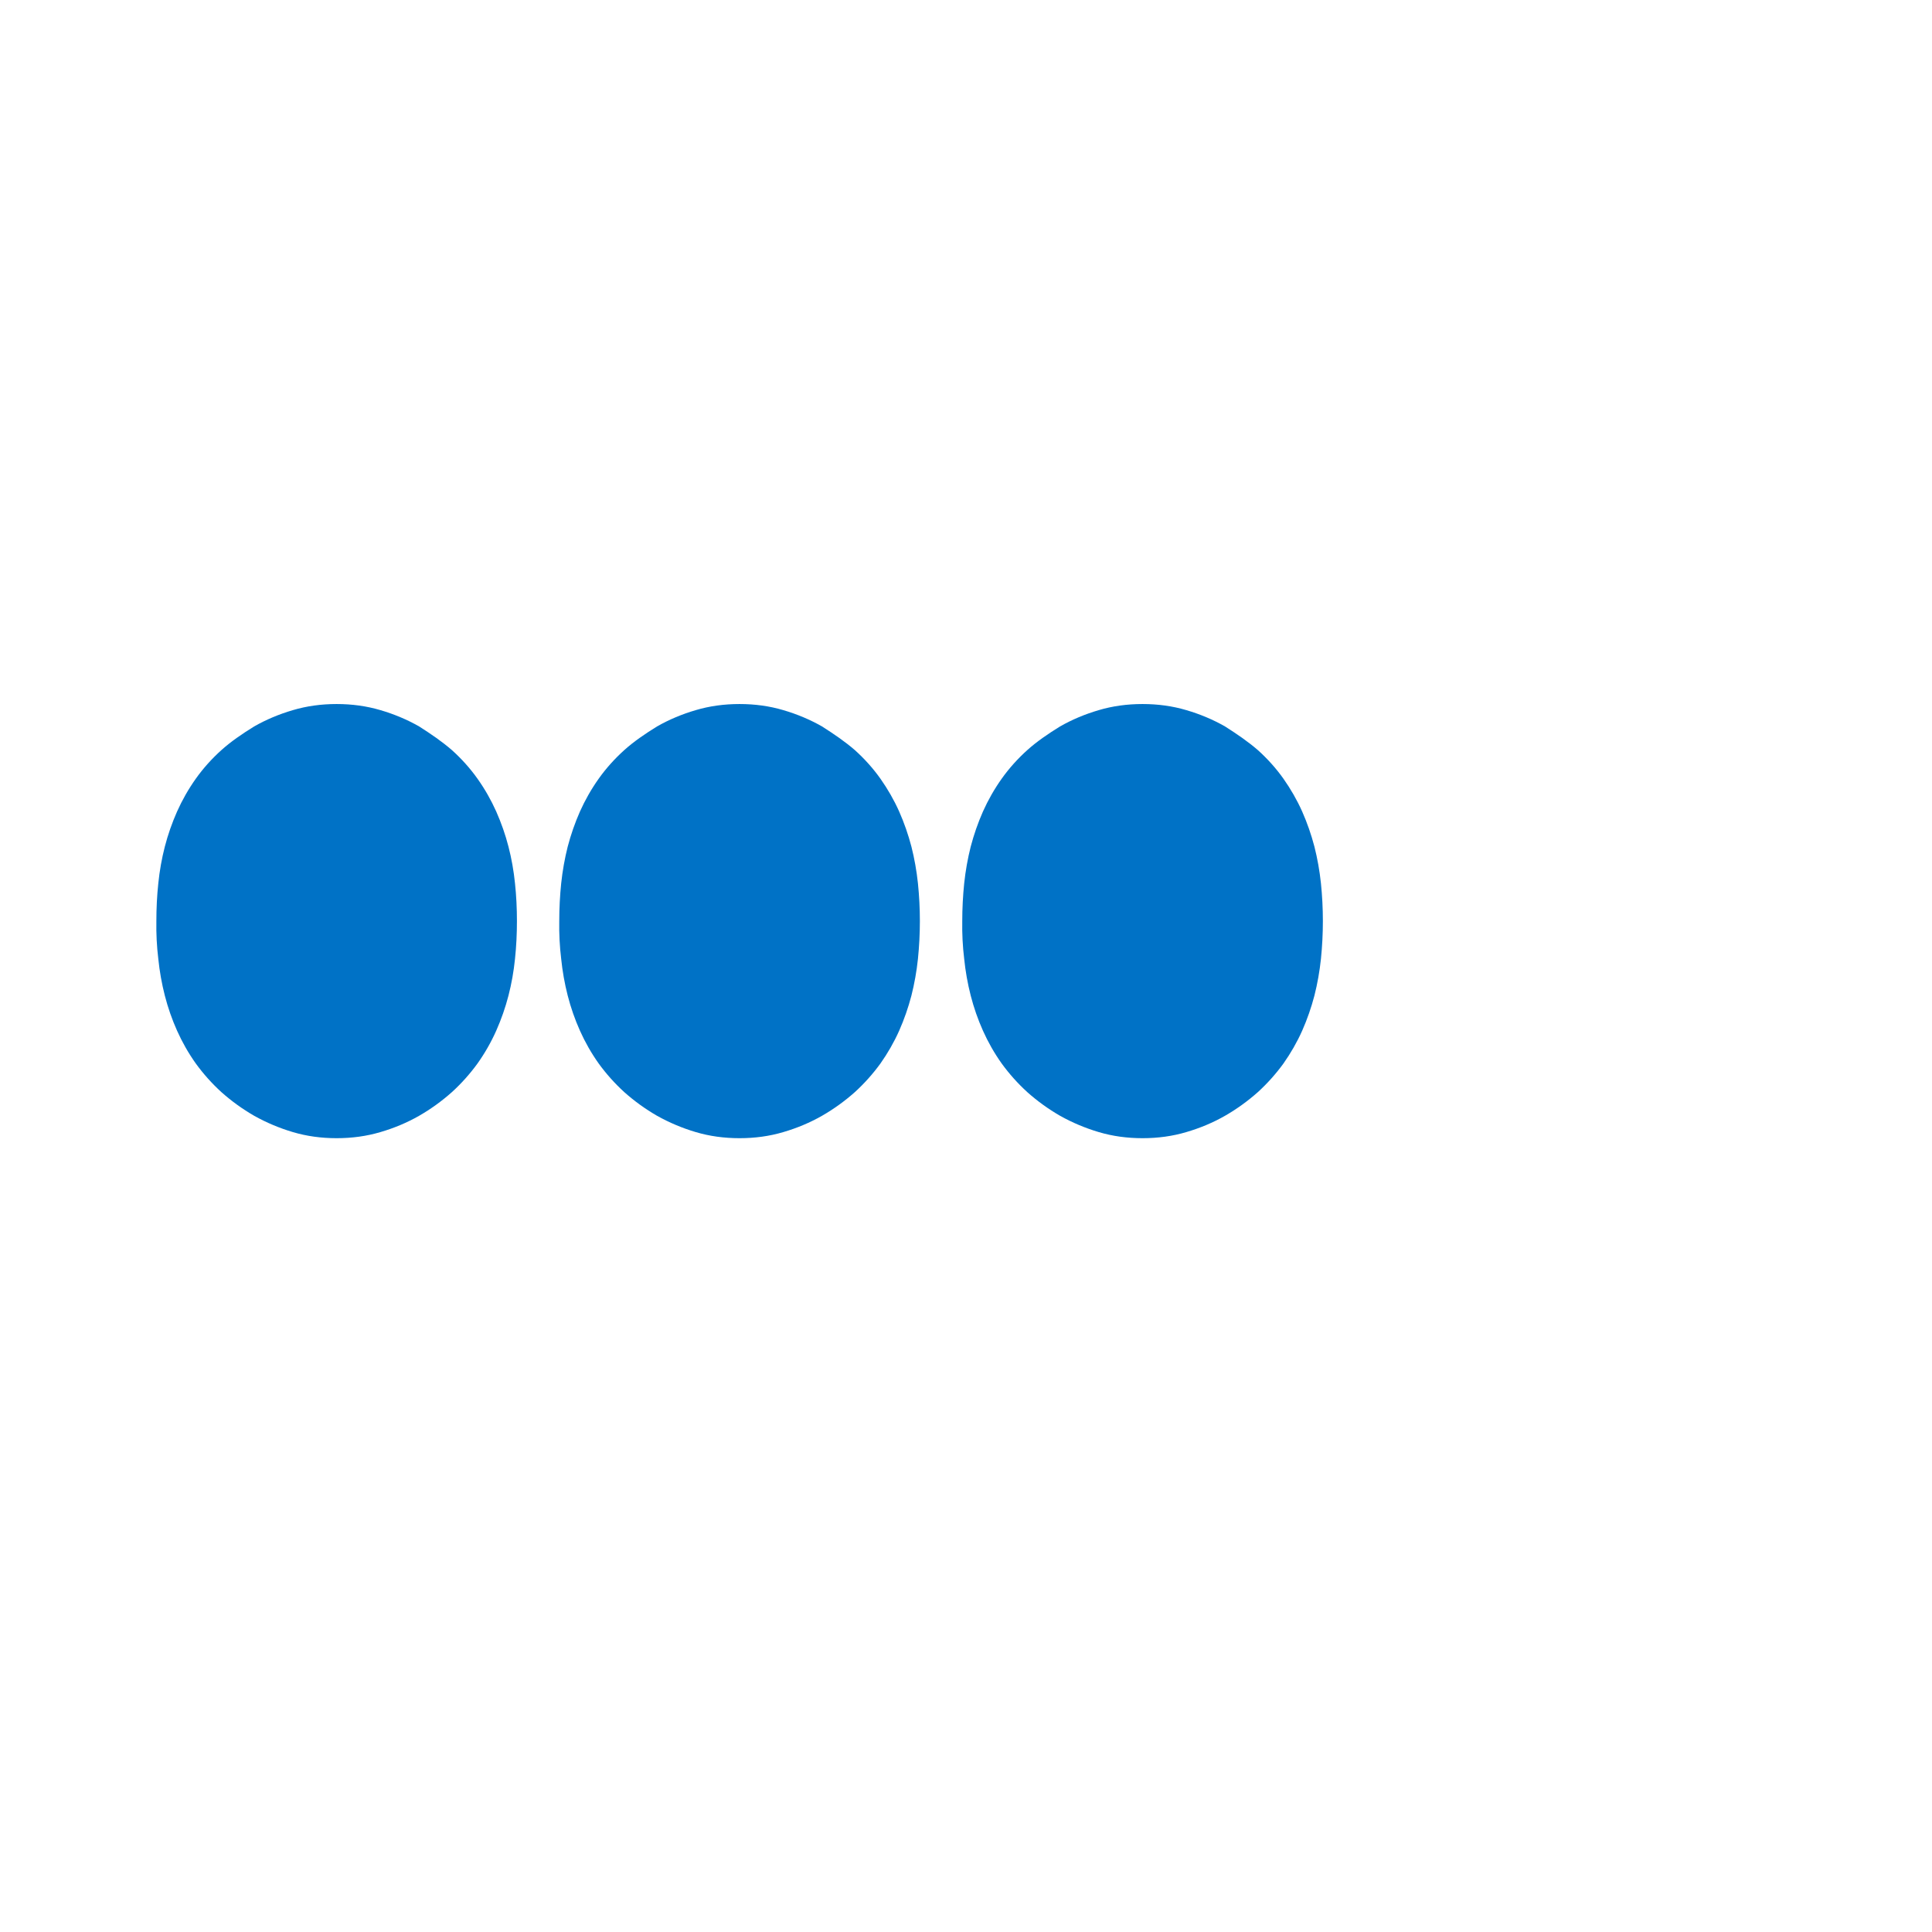
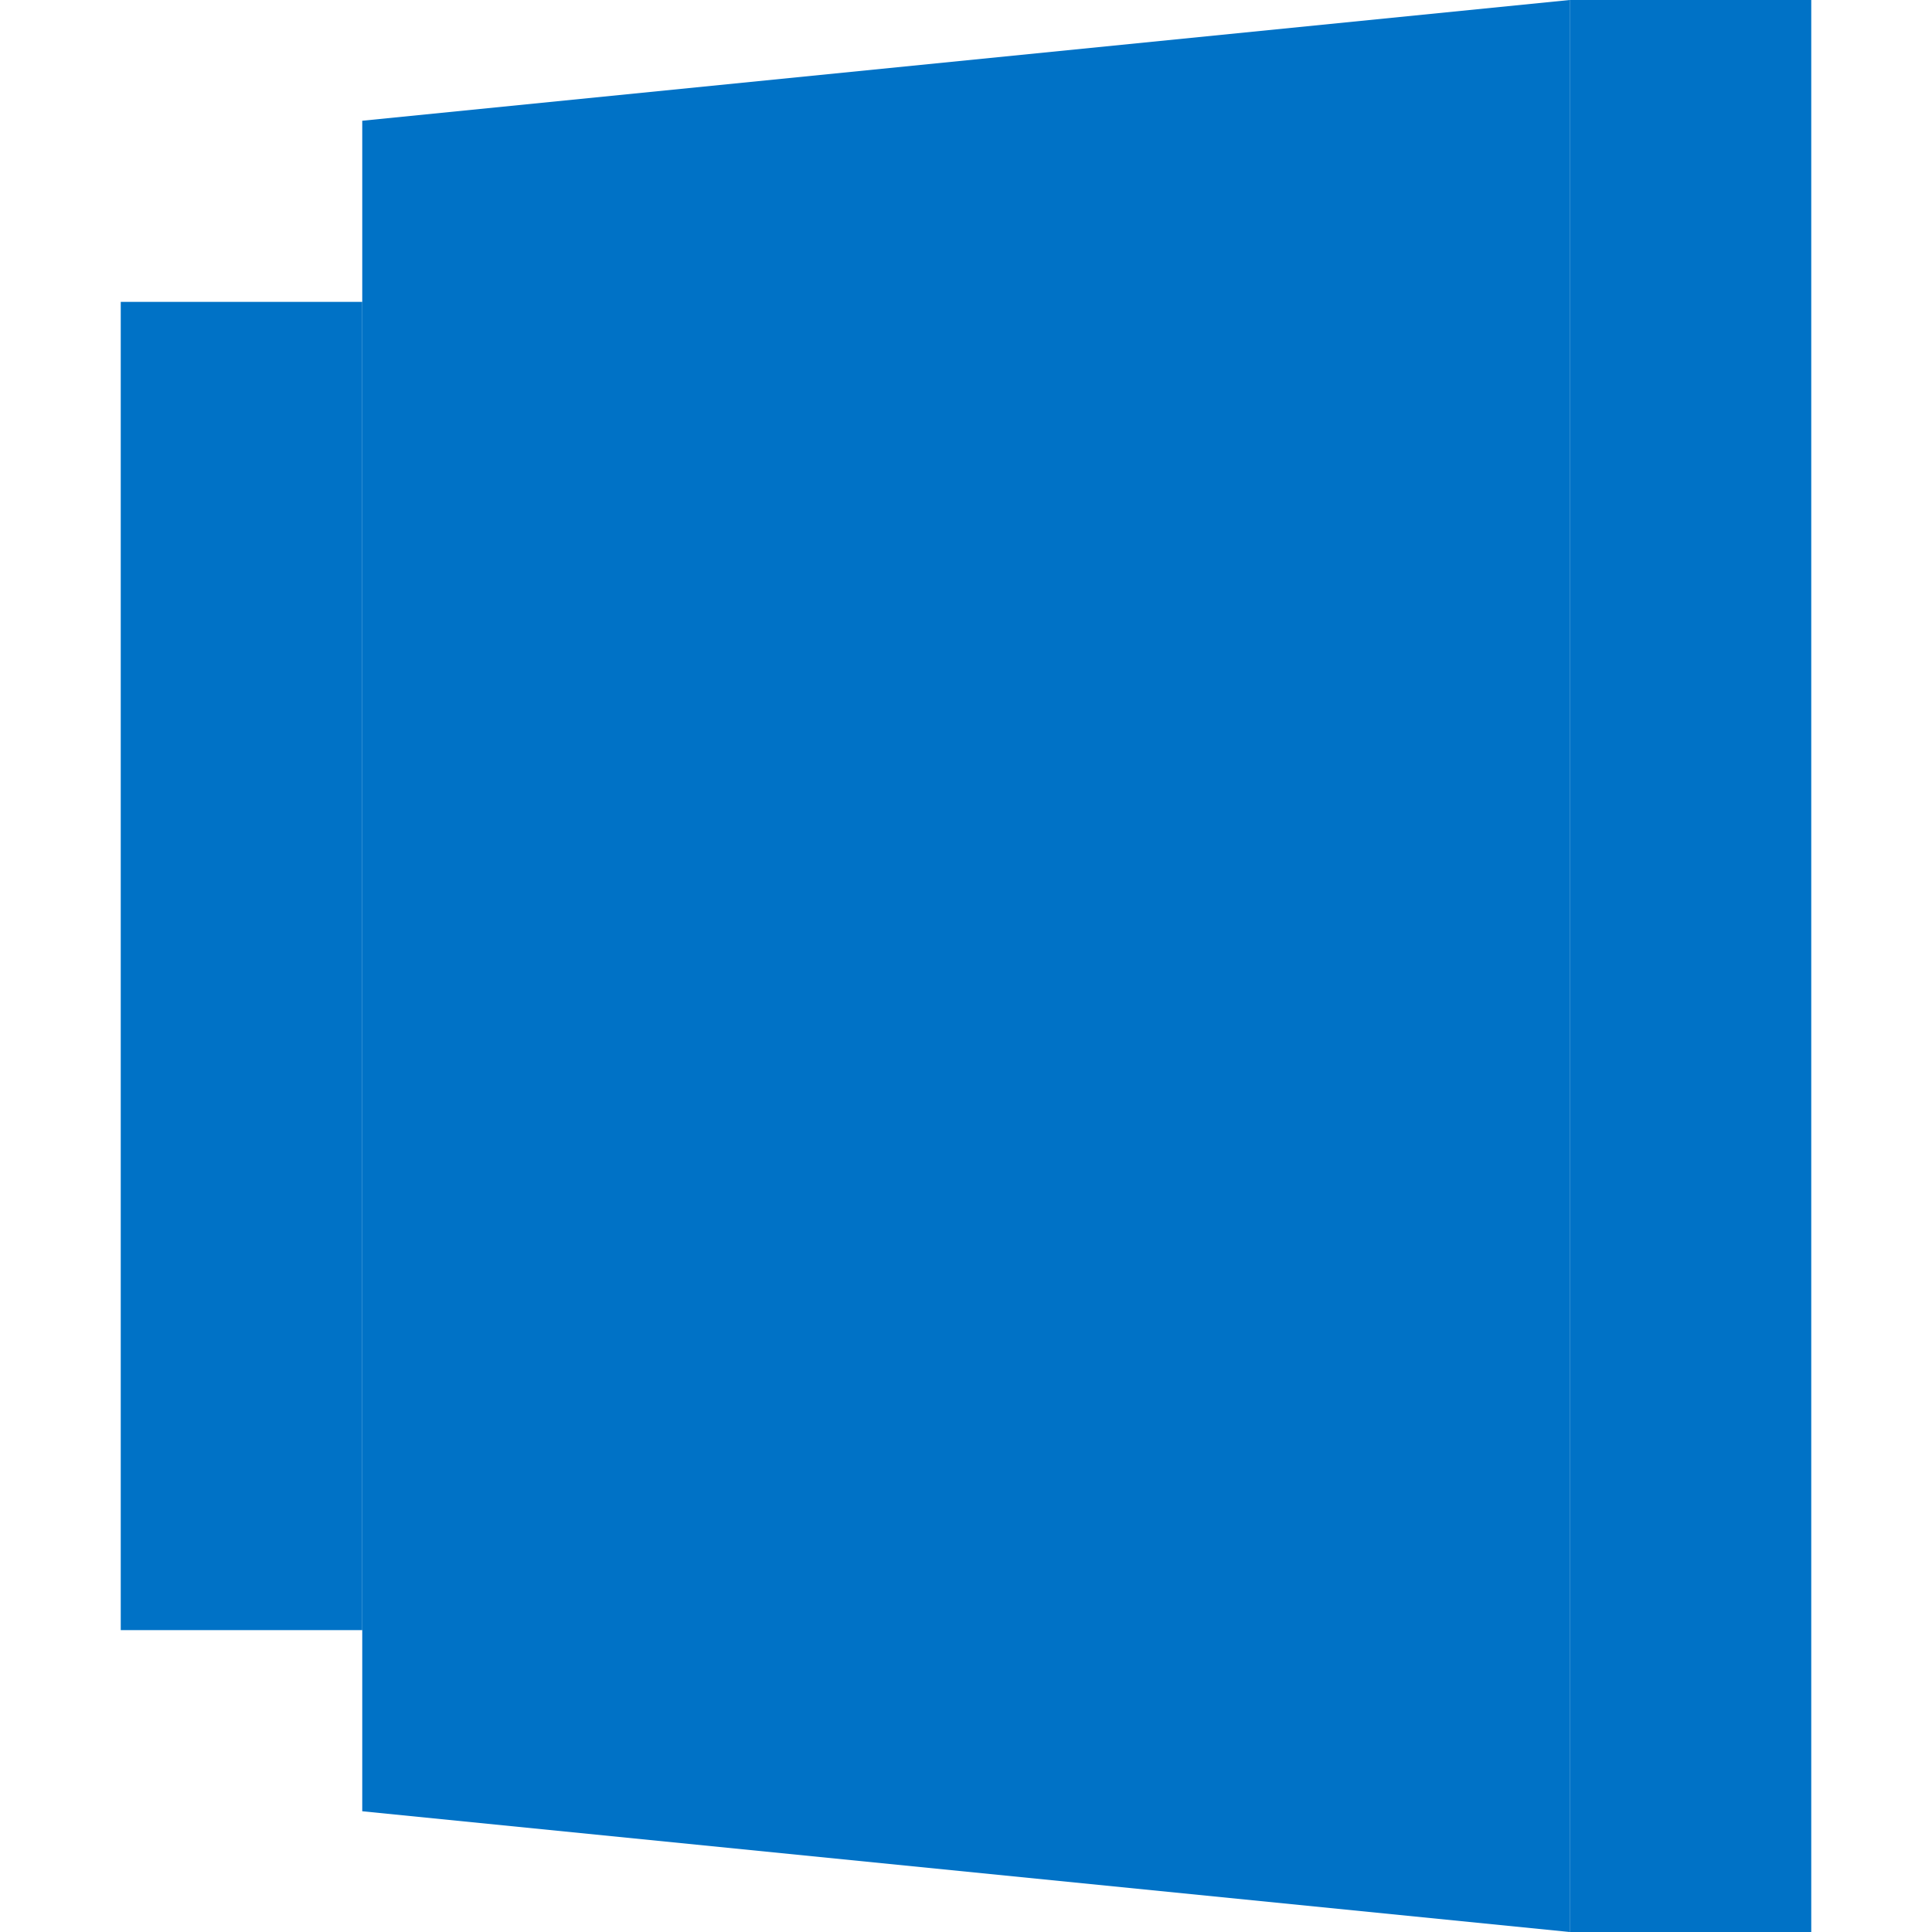
- <svg xmlns="http://www.w3.org/2000/svg" viewBox="0 0 32 32" height="24" width="24">
-   <path fill="#0072C6" d="M8.562 15.256c0 .21-.01.419-.032.626-.021.207-.057.41-.108.608-.051.198-.119.392-.203.582-.085.19-.188.371-.31.543a3.143 3.143 0 01-.424.474 3.28 3.28 0 01-.543.392c-.198.113-.412.203-.641.27-.23.068-.471.101-.726.101-.254 0-.495-.033-.724-.101a3.133 3.133 0 01-.641-.27 3.28 3.28 0 01-.543-.392 3.143 3.143 0 01-.424-.474c-.122-.172-.225-.353-.31-.543a3.627 3.627 0 01-.203-.582 4.14 4.14 0 01-.108-.608 4.51 4.51 0 01-.032-.626c0-.21.01-.419.032-.625.021-.207.057-.41.108-.608.051-.198.119-.392.203-.582.085-.19.188-.371.31-.543.122-.172.266-.332.424-.474.158-.142.339-.266.543-.392.198-.113.412-.203.641-.27.229-.068.47-.101.724-.101.255 0 .496.033.726.101.229.067.443.157.641.27.198.126.379.25.543.392.158.142.302.302.424.474.122.172.225.353.31.543.084.19.152.384.203.582.051.198.087.401.108.608.022.206.032.415.032.625zm6.674 0c0 .21-.011.419-.032.626-.022.207-.058.41-.108.608-.052.198-.119.392-.203.582-.085.19-.189.371-.31.543a3.143 3.143 0 01-.424.474 3.28 3.28 0 01-.544.392c-.198.113-.412.203-.641.27-.229.068-.47.101-.725.101-.255 0-.496-.033-.725-.101a3.133 3.133 0 01-.641-.27 3.28 3.28 0 01-.543-.392 3.143 3.143 0 01-.424-.474c-.122-.172-.225-.353-.31-.543a3.627 3.627 0 01-.203-.582 4.14 4.14 0 01-.108-.608 4.51 4.51 0 01-.032-.626c0-.21.011-.419.032-.625.022-.207.058-.41.108-.608.052-.198.119-.392.203-.582.085-.19.188-.371.31-.543.122-.172.266-.332.424-.474.158-.142.339-.266.543-.392.198-.113.412-.203.641-.27.229-.068.47-.101.725-.101.255 0 .496.033.725.101.229.067.443.157.641.27.198.126.38.25.544.392.158.142.302.302.424.474.121.172.225.353.31.543.084.19.151.384.203.582.05.198.086.401.108.608.021.206.032.415.032.625zm6.675 0c0 .21-.011.419-.032.626-.022.207-.058.41-.108.608-.052.198-.119.392-.203.582-.085.19-.189.371-.31.543a3.143 3.143 0 01-.424.474 3.28 3.28 0 01-.544.392c-.198.113-.412.203-.641.27-.229.068-.47.101-.725.101-.255 0-.496-.033-.725-.101a3.133 3.133 0 01-.641-.27 3.28 3.28 0 01-.543-.392 3.143 3.143 0 01-.424-.474c-.122-.172-.225-.353-.31-.543a3.627 3.627 0 01-.203-.582 4.14 4.14 0 01-.108-.608 4.51 4.51 0 01-.032-.626c0-.21.011-.419.032-.625.022-.207.058-.41.108-.608.052-.198.119-.392.203-.582.085-.19.188-.371.31-.543.122-.172.266-.332.424-.474.158-.142.339-.266.543-.392.198-.113.412-.203.641-.27.229-.068.47-.101.725-.101.255 0 .496.033.725.101.229.067.443.157.641.27.198.126.38.25.544.392.158.142.302.302.424.474.121.172.225.353.31.543.084.19.151.384.203.582.05.198.086.401.108.608.021.206.032.415.032.625z" />
+ <svg xmlns="http://www.w3.org/2000/svg" viewBox="0 0 32 32" width="24" height="24" preserveAspectRatio="xMidYMid meet">
+   <path fill="#0072C6" d="M6 2l20-2v32l-20-2z" />
+   <path fill="#0072C6" d="M26 0h4v32h-4z" />
+   <path fill="#0072C6" d="M2 5h4v22h-4z" />
</svg>
